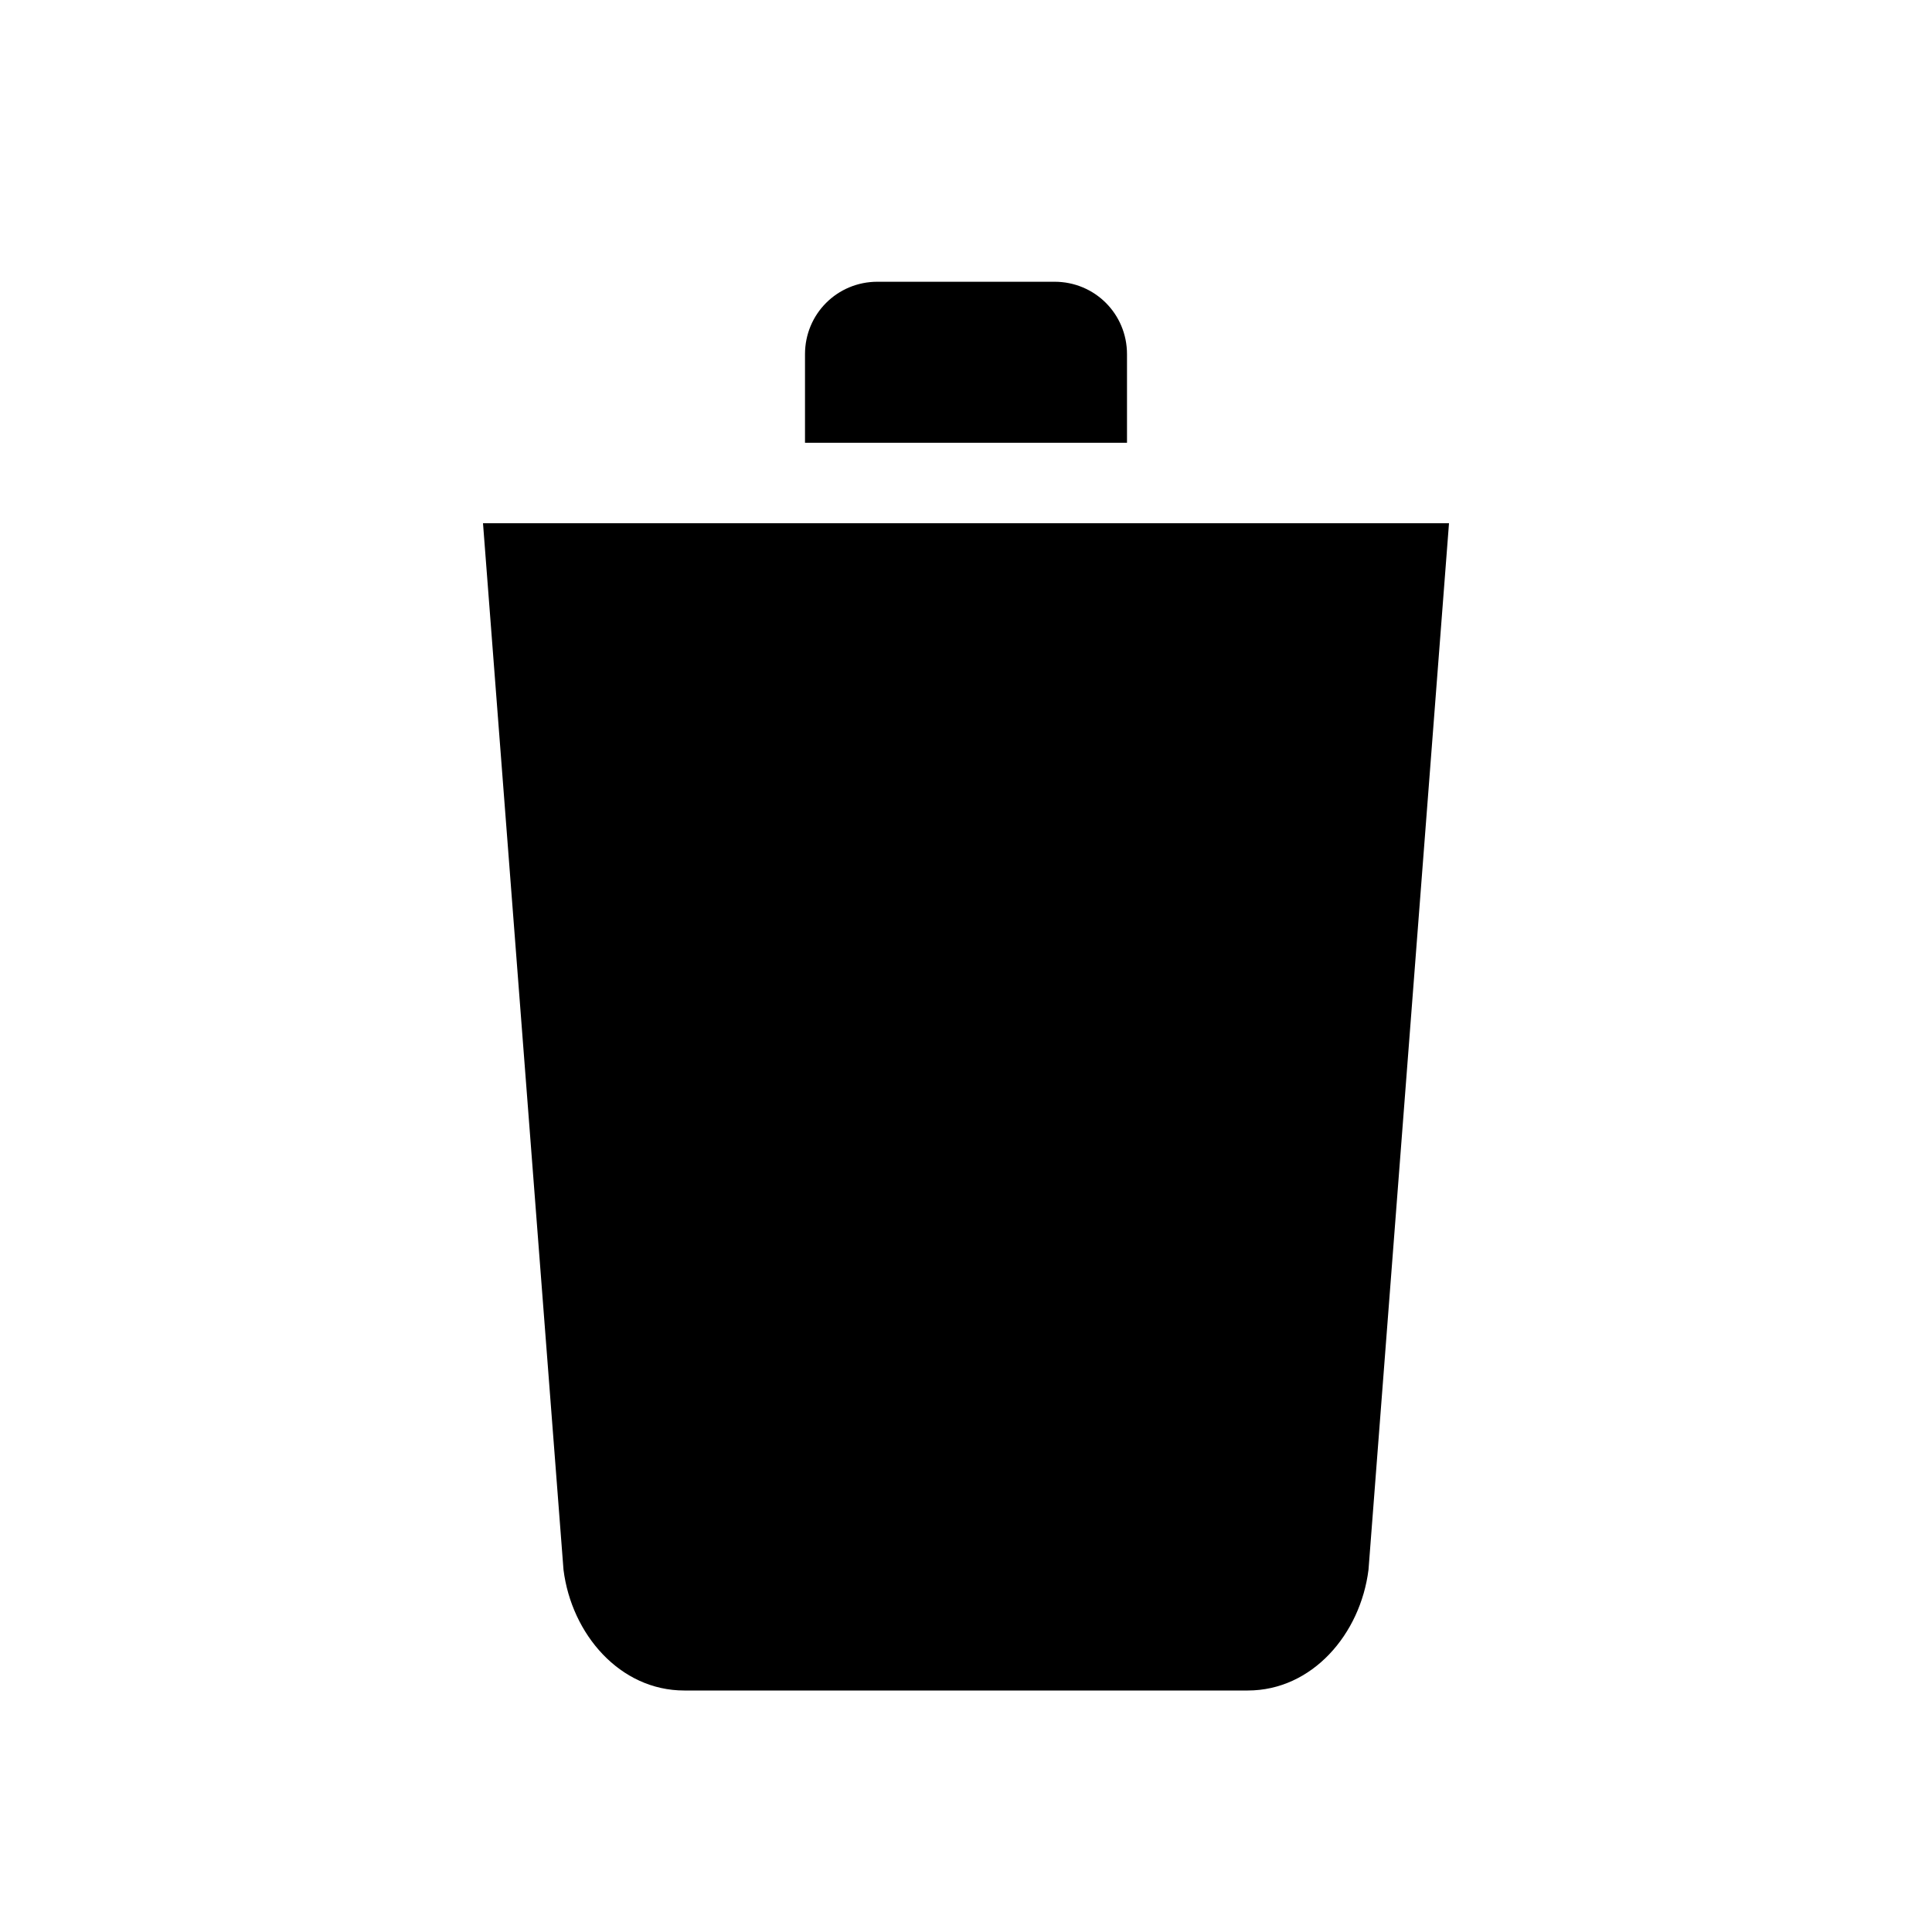
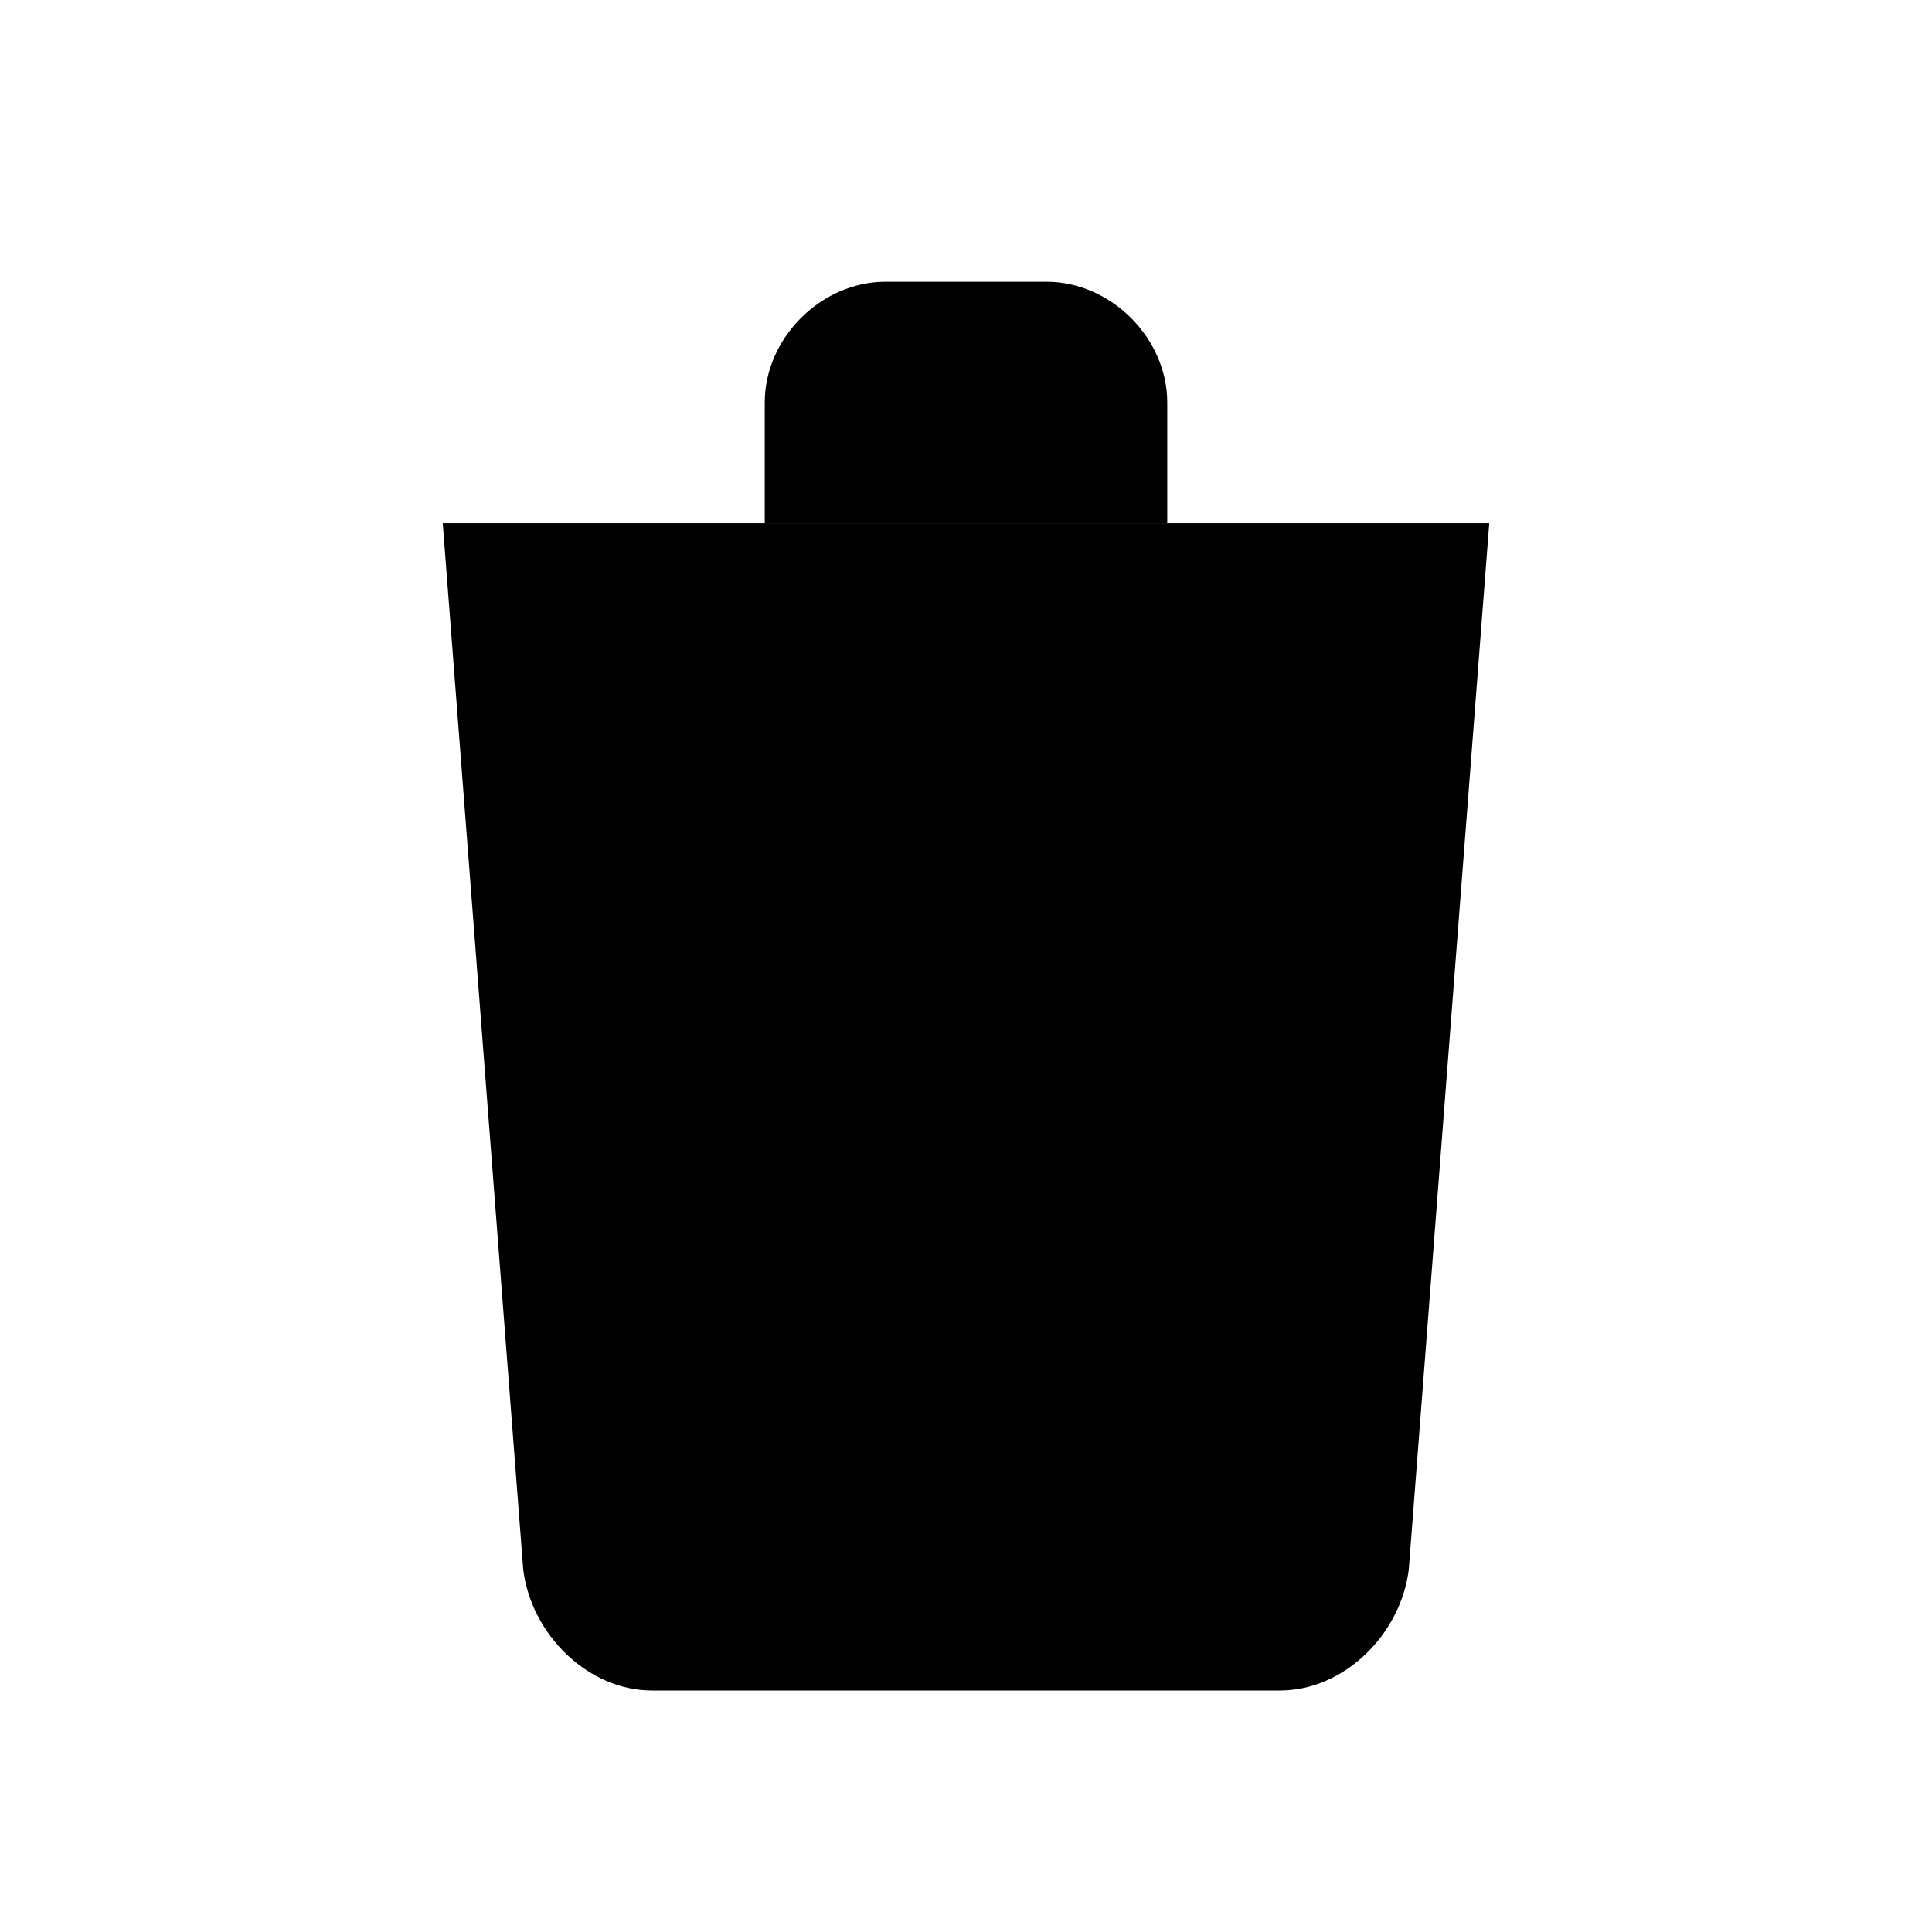
- <svg xmlns="http://www.w3.org/2000/svg" viewBox="0 0 24 24" data-gesture="nod">
-   <path d="M10 5.5V4.4c0-.5.4-.9.9-.9h2.2c.5 0 .9.4.9.9v1.1" class="pk-line" />
-   <path d="M6 6.5h12l-1 13c-.1.8-.7 1.5-1.5 1.5h-7c-.8 0-1.4-.7-1.5-1.5Z" class="pk-body" />
-   <path d="M4 6.5h16" class="pk-line" />
-   <circle cx="10" cy="12" r="1.15" class="pk-eye" />
-   <circle cx="14" cy="12" r="1.15" class="pk-eye pk-wink" />
-   <ellipse cx="8.4" cy="14" rx="1.1" ry=".6" class="pk-blush" />
-   <ellipse cx="15.6" cy="14" rx="1.1" ry=".6" class="pk-blush" />
+ <svg xmlns="http://www.w3.org/2000/svg" viewBox="0 0 24 24" data-gesture="nod" data-voice="whoosh">
+   <path d="M9.5 6.5V5c0-.8.7-1.5 1.5-1.5h2c.8 0 1.5.7 1.5 1.5v1.5" class="pk-line" />
+   <path d="M5.5 6.5h13l-1 13c-.1.8-.8 1.5-1.6 1.5H8.1c-.8 0-1.5-.7-1.6-1.5Z" class="pk-body" />
+   <path d="M3.5 6.5h17" class="pk-line" />
+   <circle cx="9.75" cy="12.4" r="1.3" class="pk-eye" />
+   <circle cx="14.25" cy="12.4" r="1.3" class="pk-eye pk-wink" />
+   <ellipse cx="8.05" cy="14.5" rx="1.1" ry=".6" class="pk-blush" />
+   <ellipse cx="15.95" cy="14.5" rx="1.1" ry=".6" class="pk-blush" />
</svg>
